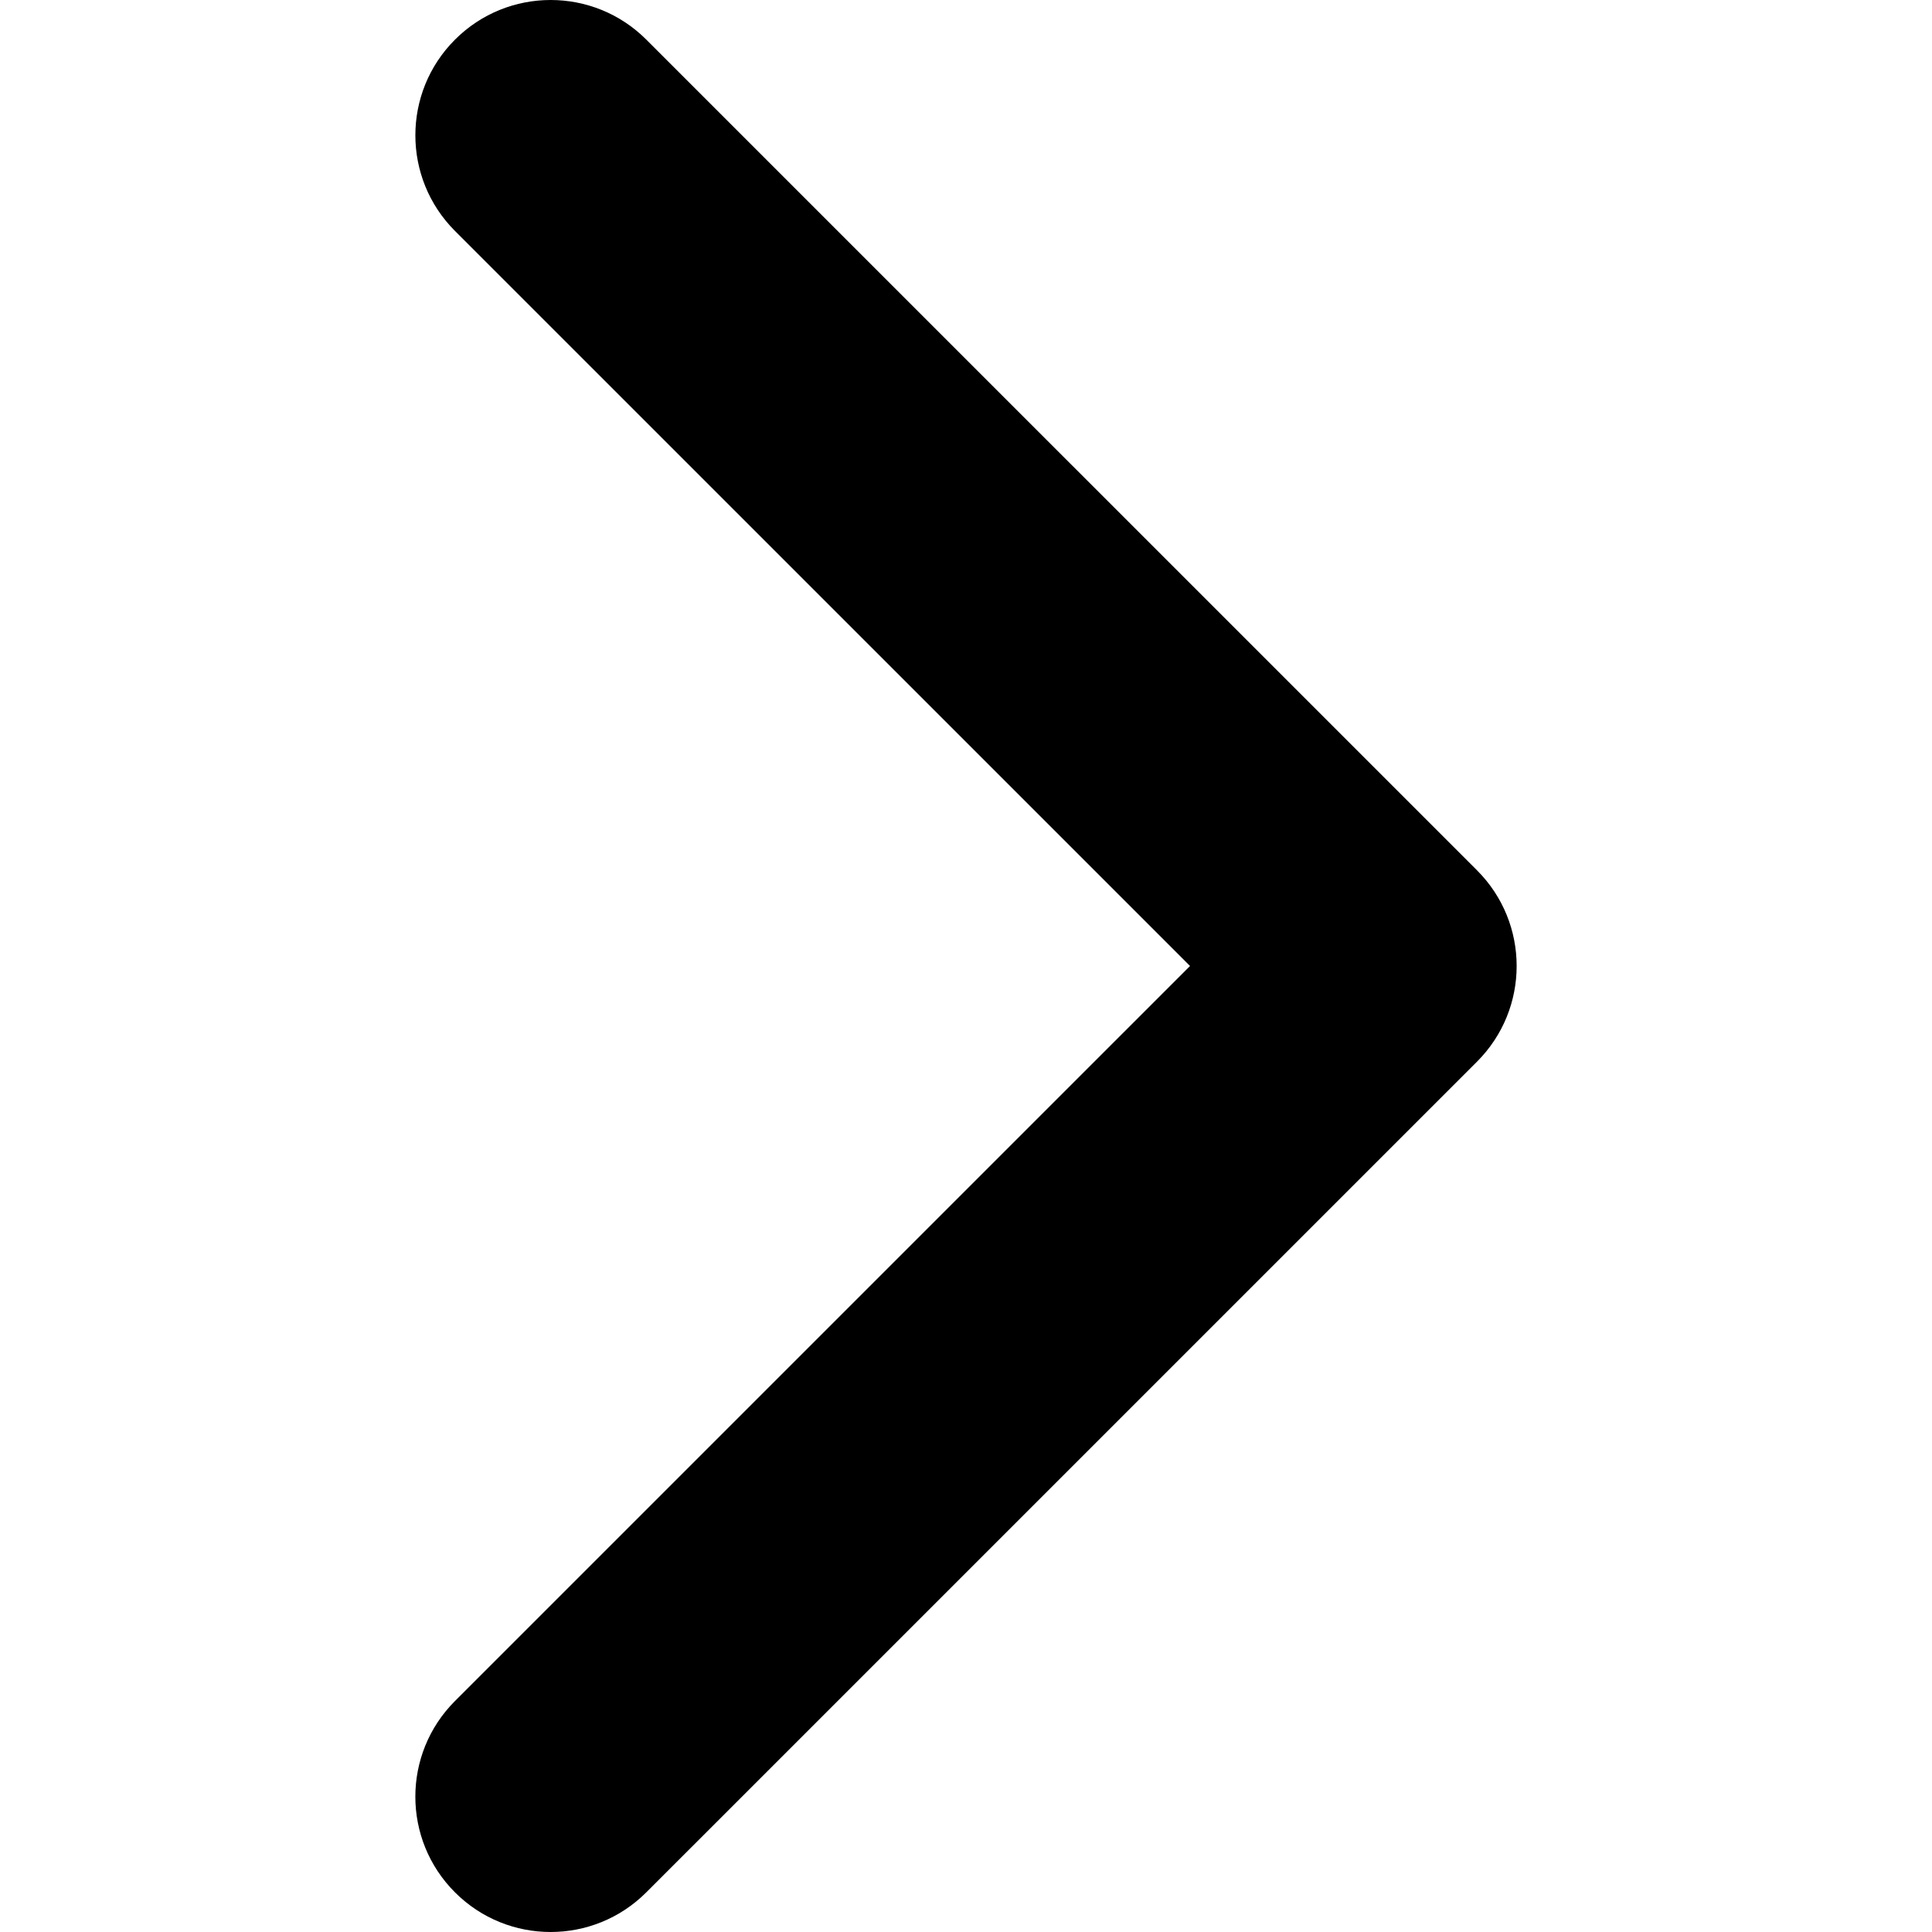
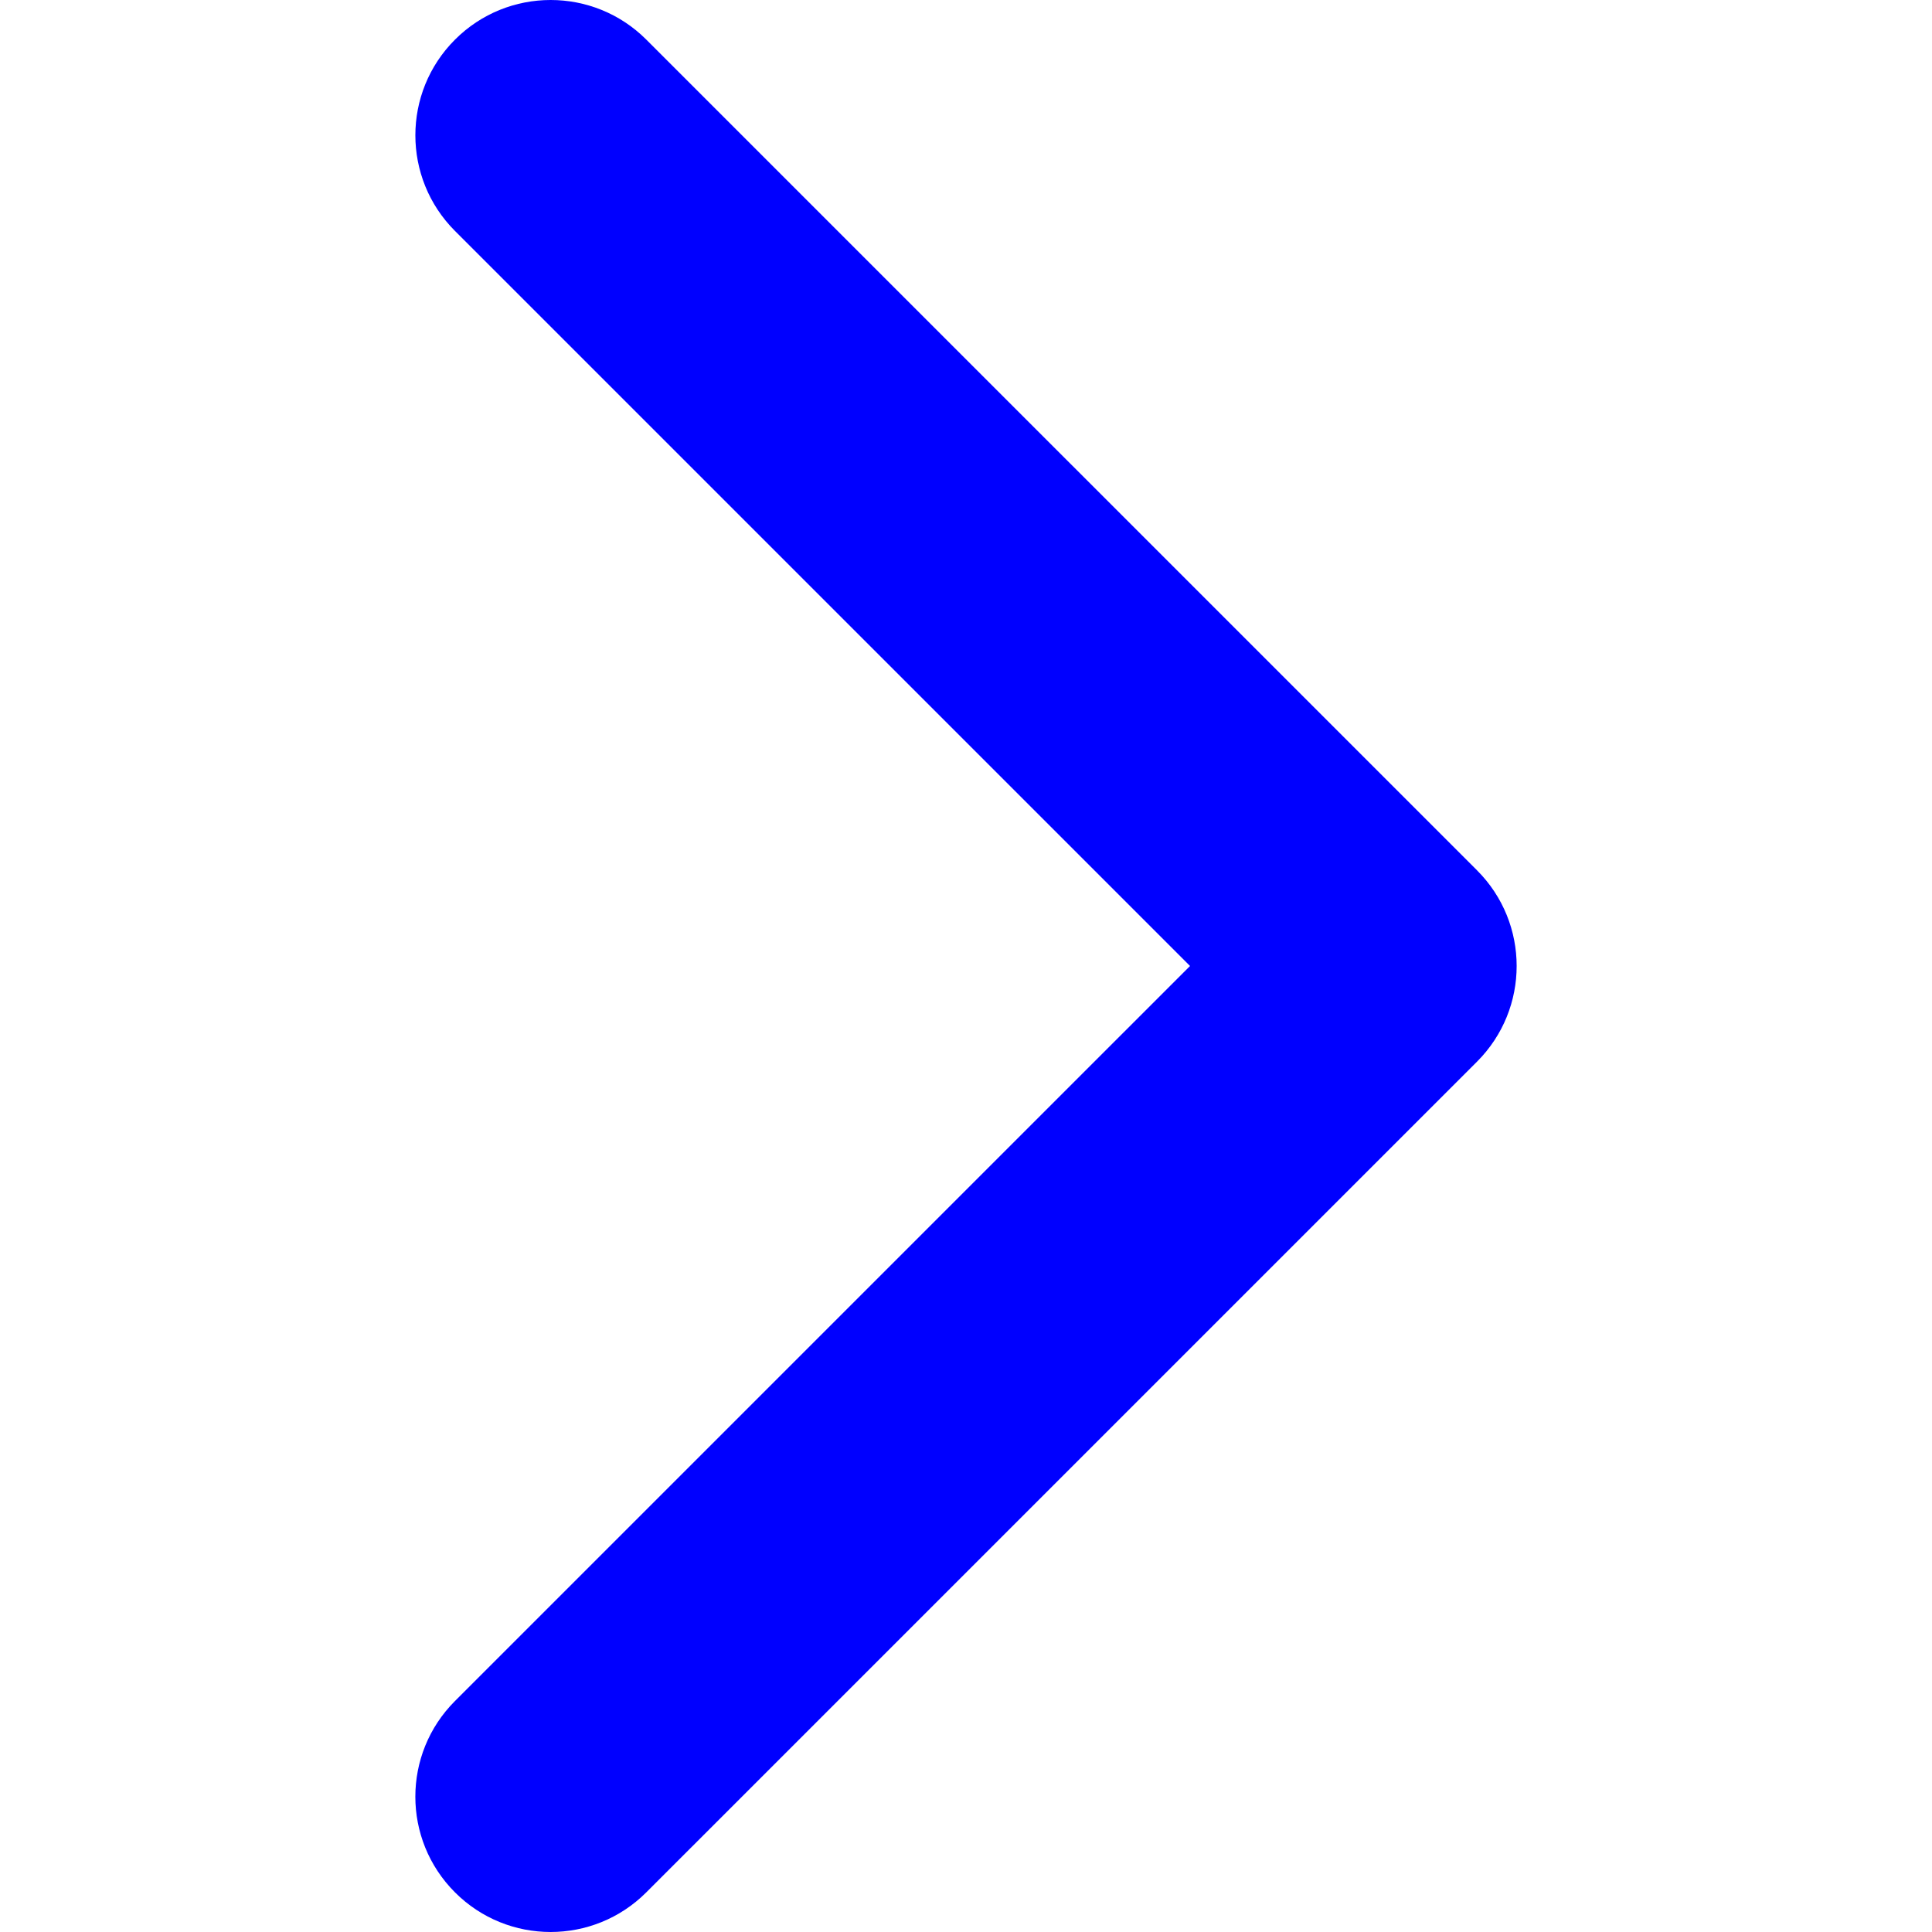
<svg xmlns="http://www.w3.org/2000/svg" version="1.1" id="Capa_1" x="0px" y="0px" width="451.846px" height="451.847px" viewBox="0 0 451.846 451.847" style="enable-background:new 0 0 451.846 451.847;" xml:space="preserve">
  <g>
-     <path d="M345.441,248.292L151.154,442.573c-12.359,12.365-32.397,12.365-44.75,0c-12.354-12.354-12.354-32.391,0-44.744   L278.318,225.92L106.409,54.017c-12.354-12.359-12.354-32.394,0-44.748c12.354-12.359,32.391-12.359,44.75,0l194.287,194.284   c6.177,6.18,9.262,14.271,9.262,22.366C354.708,234.018,351.617,242.115,345.441,248.292z" />
+     <path style="fill:blue;" d="M345.441,248.292L151.154,442.573c-12.359,12.365-32.397,12.365-44.75,0c-12.354-12.354-12.354-32.391,0-44.744   L278.318,225.92L106.409,54.017c-12.354-12.359-12.354-32.394,0-44.748c12.354-12.359,32.391-12.359,44.75,0l194.287,194.284   c6.177,6.18,9.262,14.271,9.262,22.366C354.708,234.018,351.617,242.115,345.441,248.292z" />
  </g>
  <g>
</g>
  <g>
</g>
  <g>
</g>
  <g>
</g>
  <g>
</g>
  <g>
</g>
  <g>
</g>
  <g>
</g>
  <g>
</g>
  <g>
</g>
  <g>
</g>
  <g>
</g>
  <g>
</g>
  <g>
</g>
  <g>
</g>
</svg>
